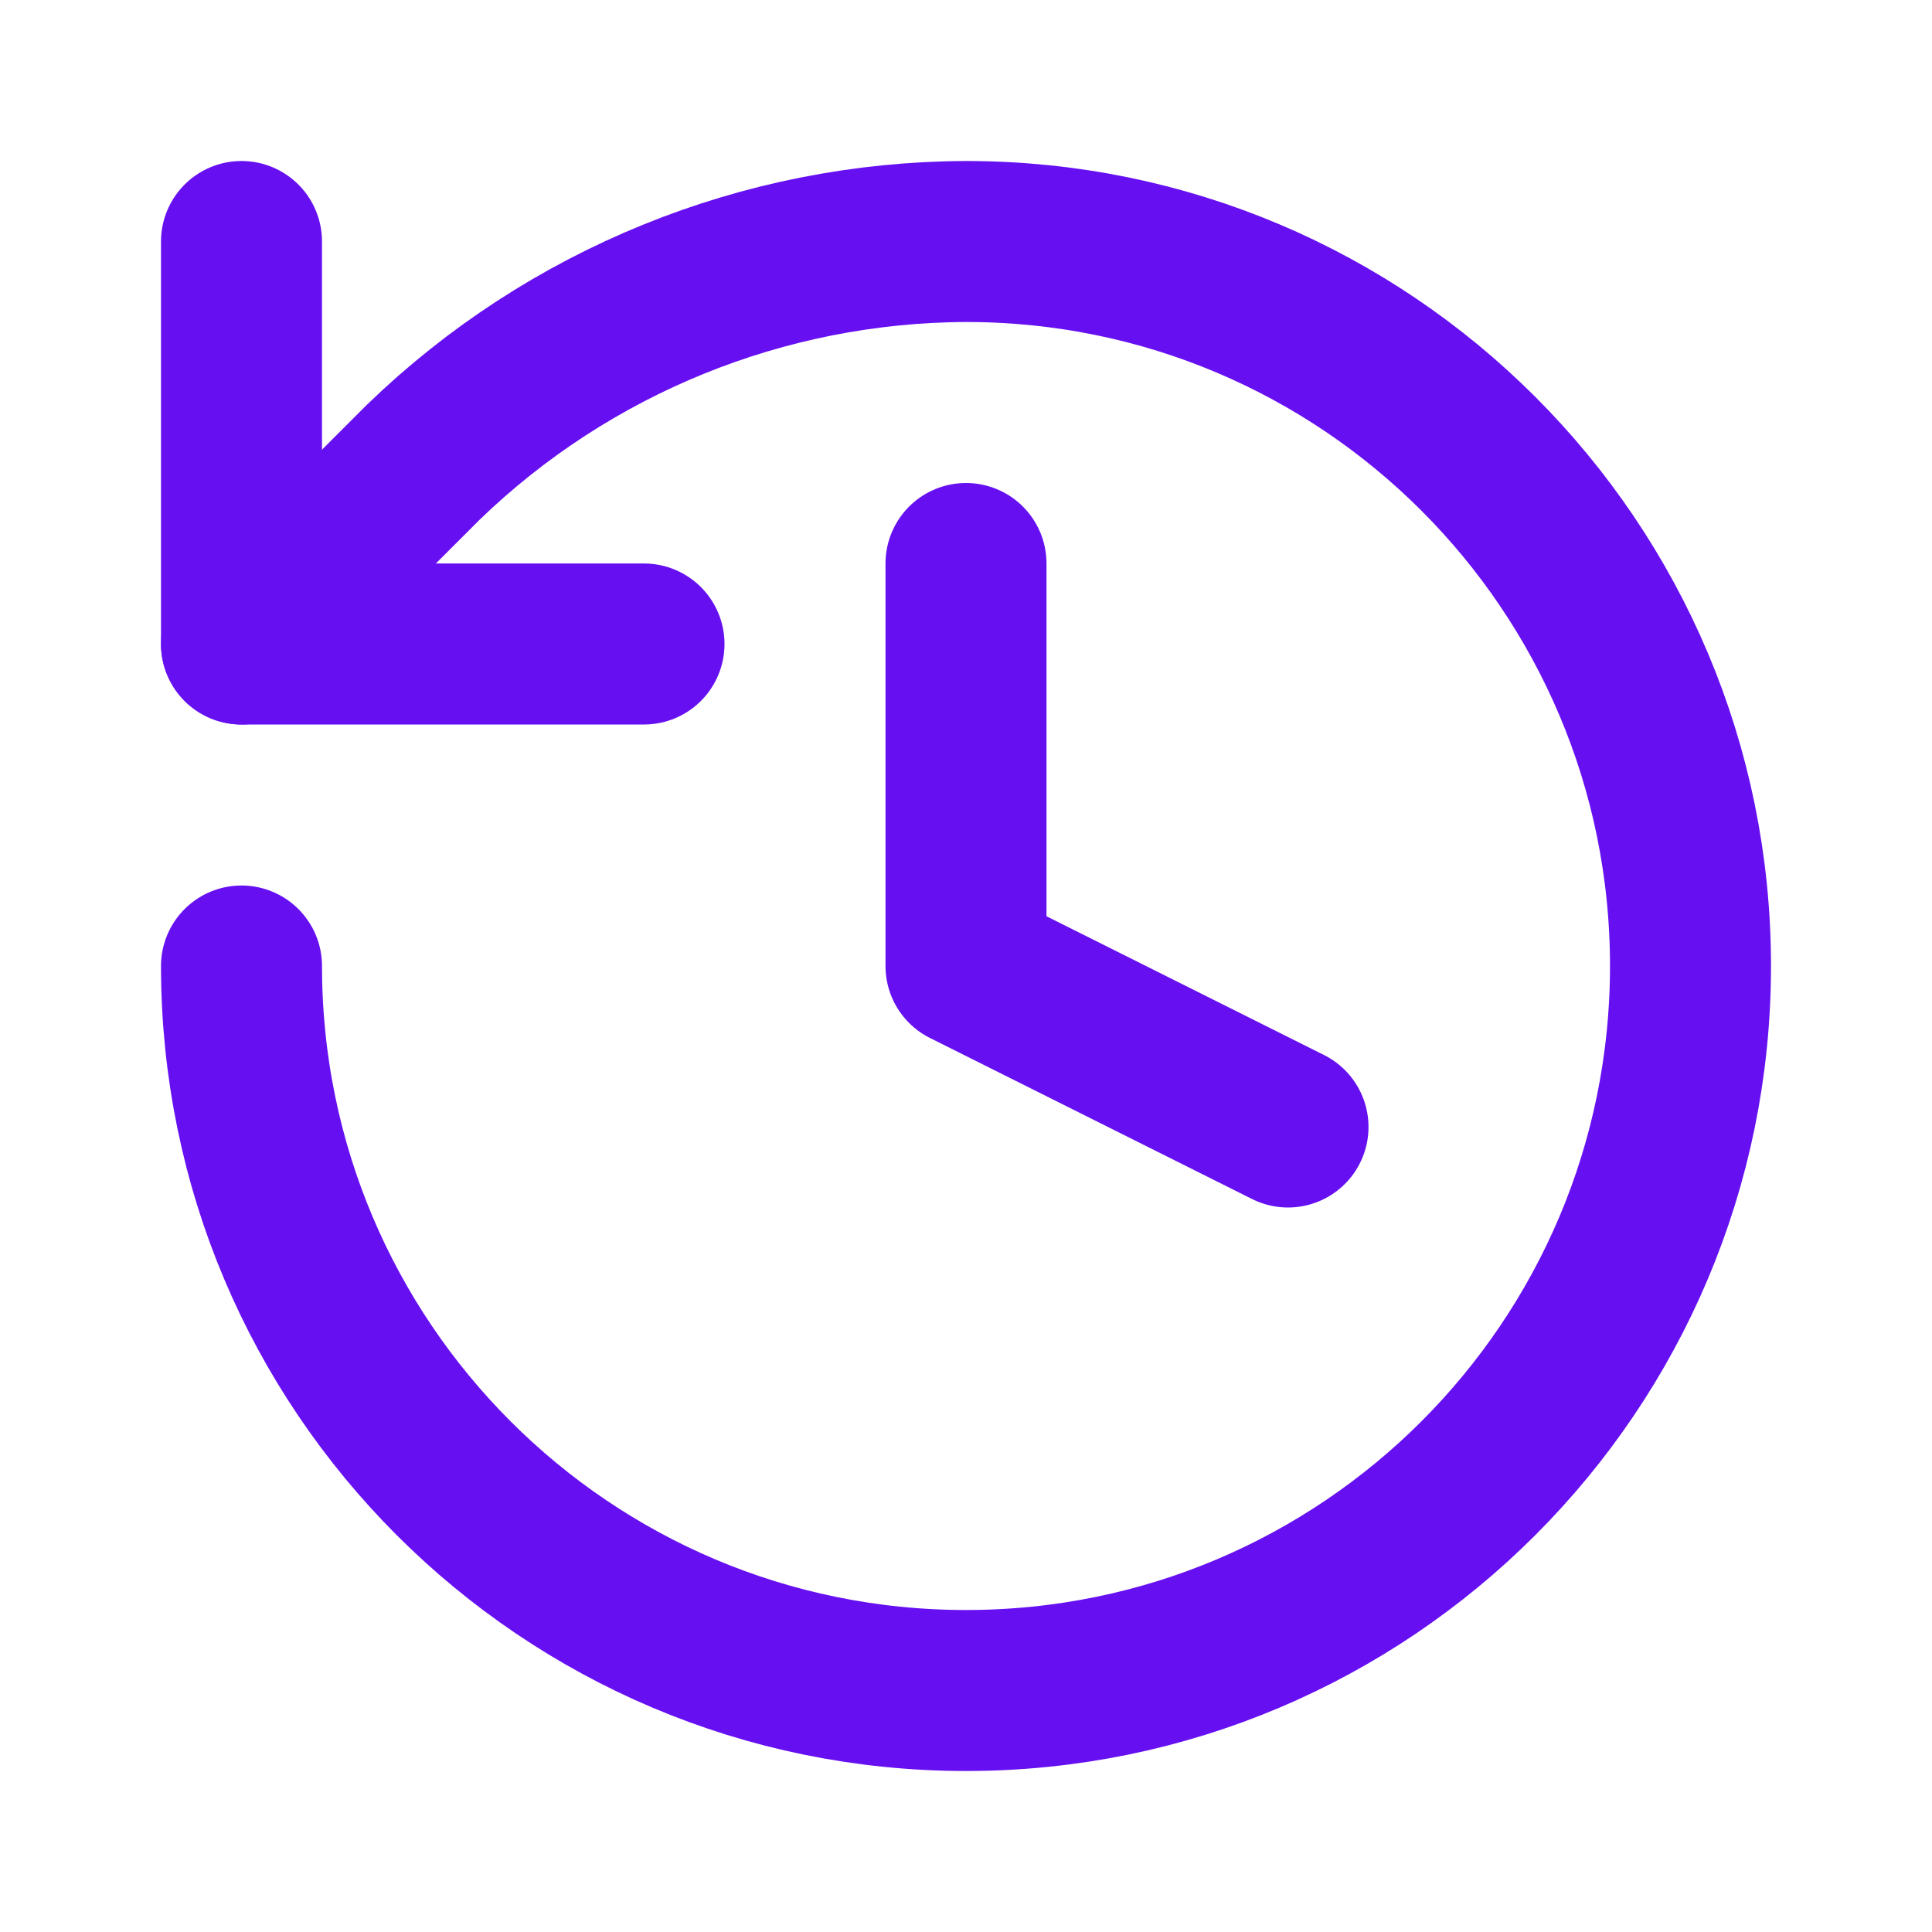
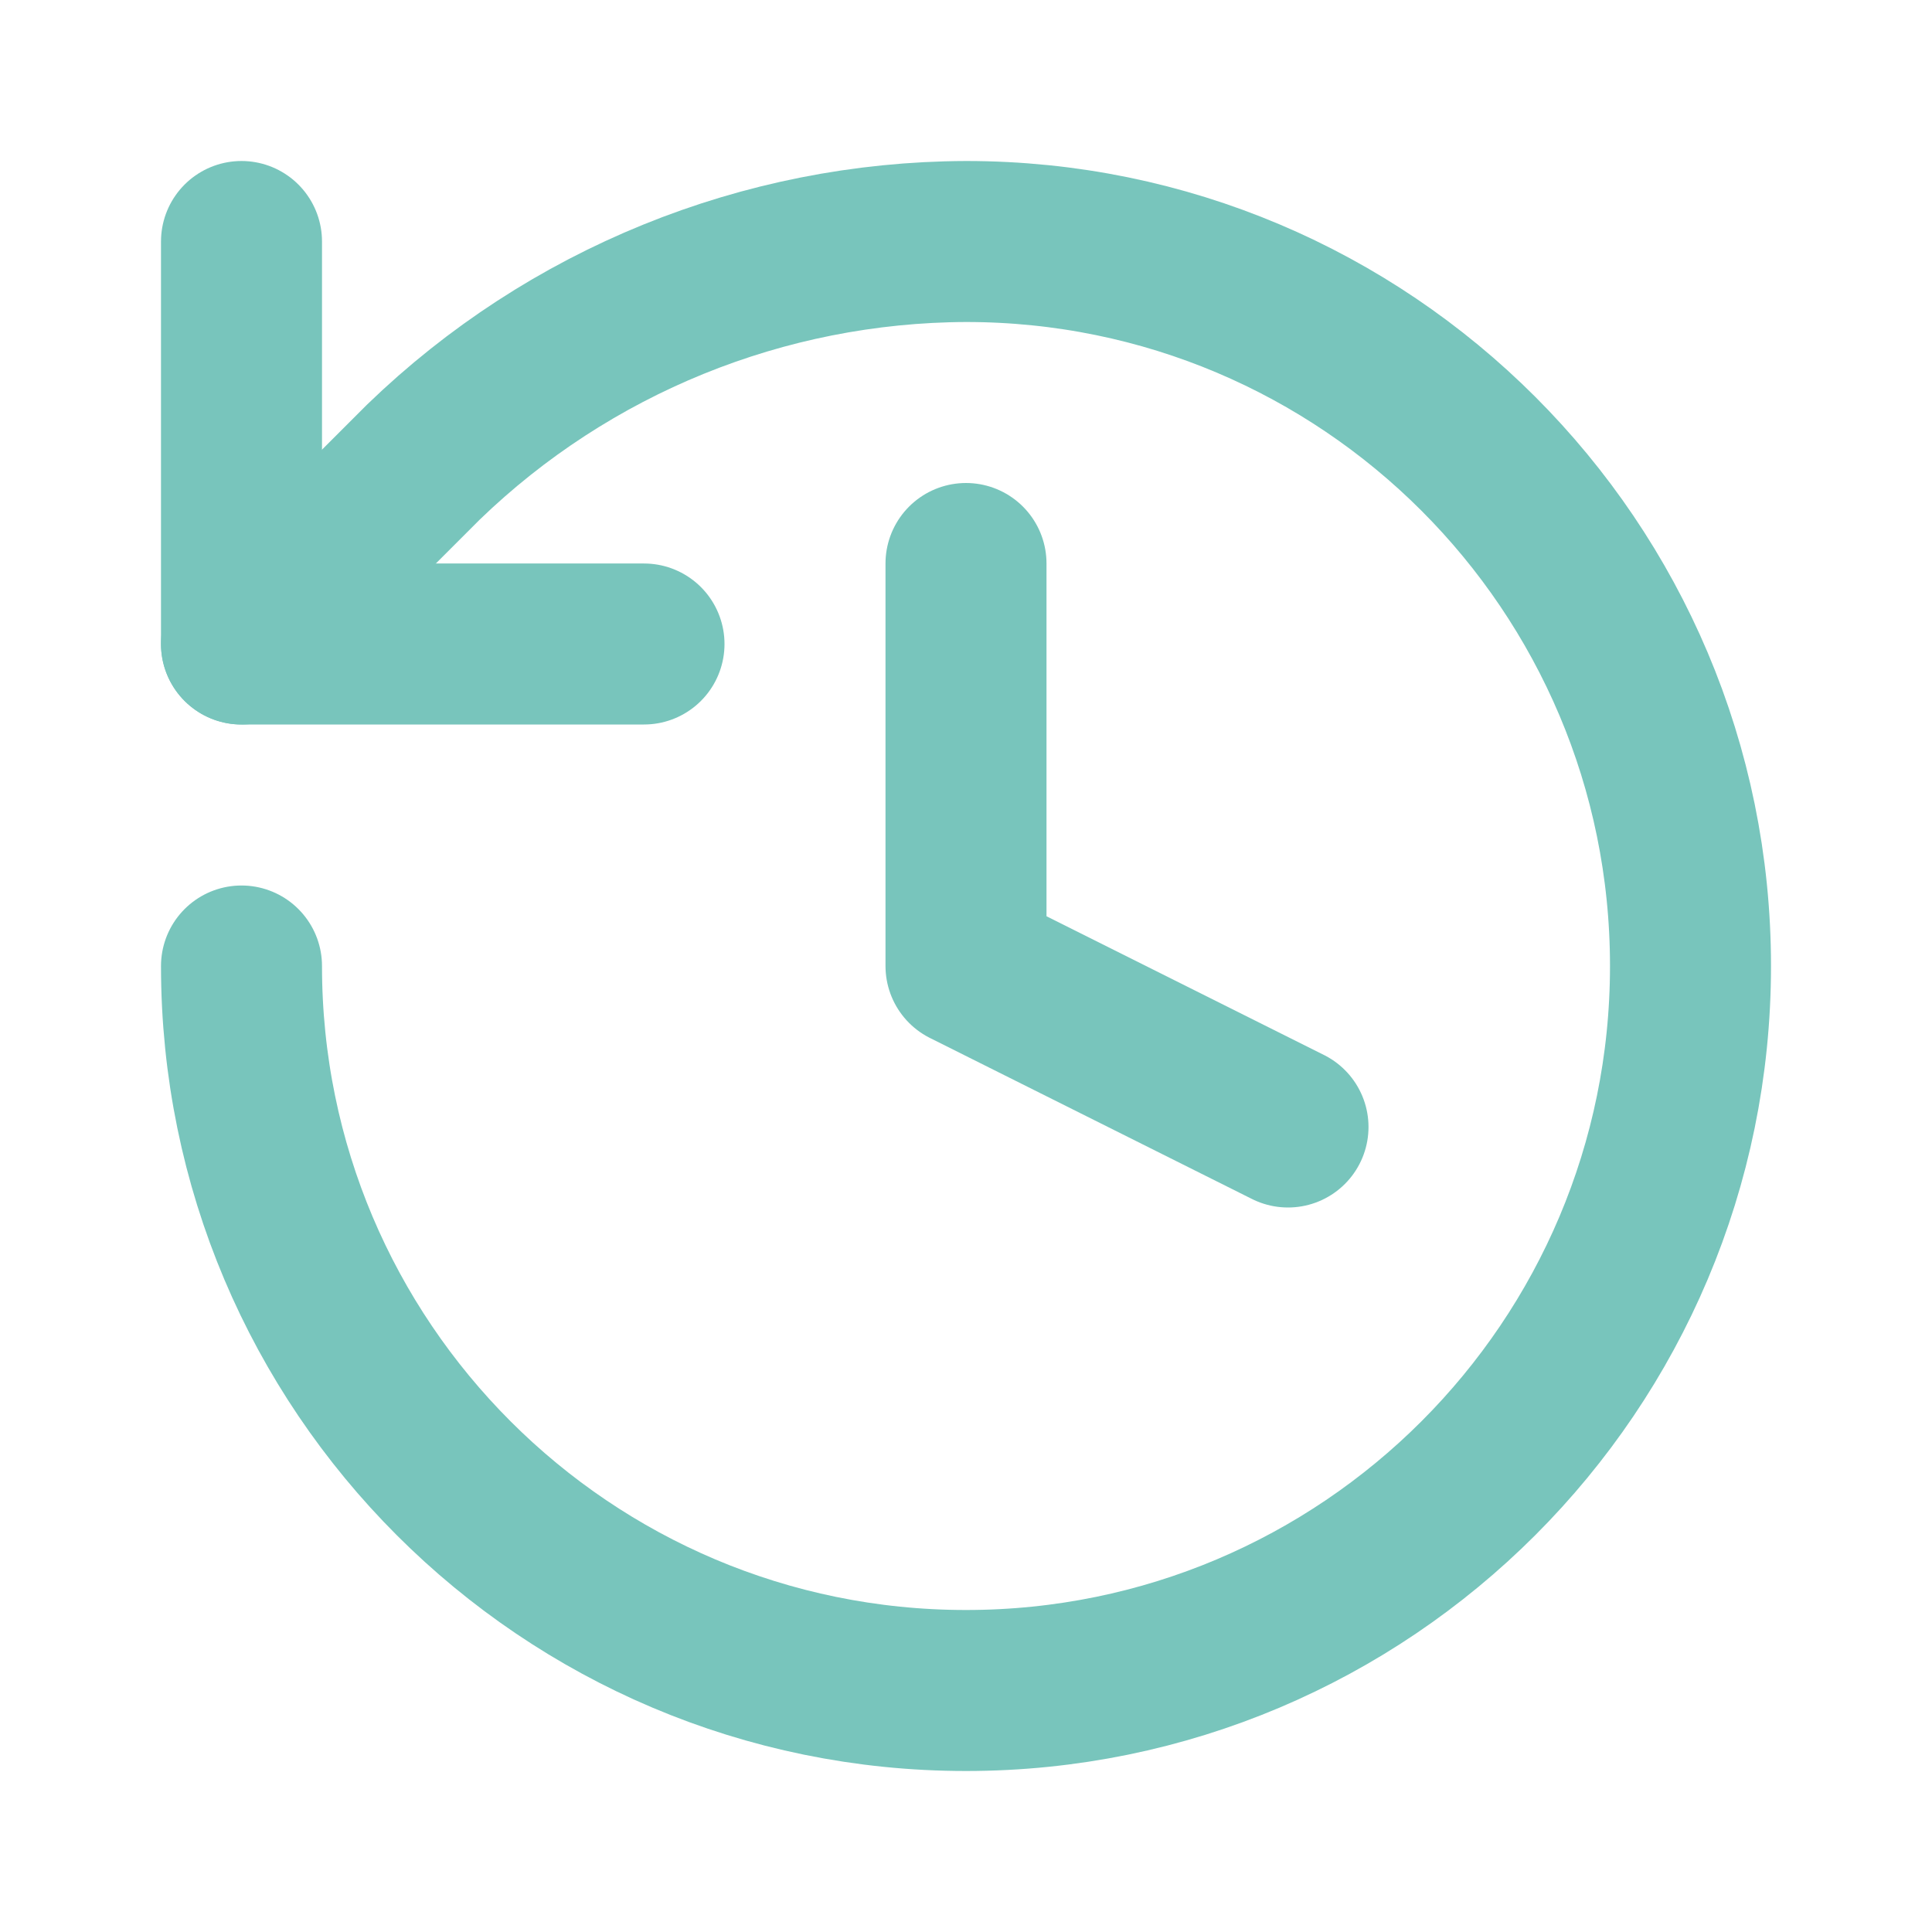
- <svg xmlns="http://www.w3.org/2000/svg" width="24" height="24" viewBox="0 0 24 24" fill="none" stroke="#6610f2" stroke-width="2" stroke-linecap="round" stroke-linejoin="round" class="lucide lucide-history">
+ <svg xmlns="http://www.w3.org/2000/svg" width="24" height="24" viewBox="0 0 24 24" fill="none" stroke="#78c5bc" stroke-width="2" stroke-linecap="round" stroke-linejoin="round" class="lucide lucide-history">
  <path d="M3 12a9 9 0 1 0 9-9 9.75 9.75 0 0 0-6.74 2.74L3 8" />
  <path d="M3 3v5h5" />
  <path d="M12 7v5l4 2" />
</svg>
